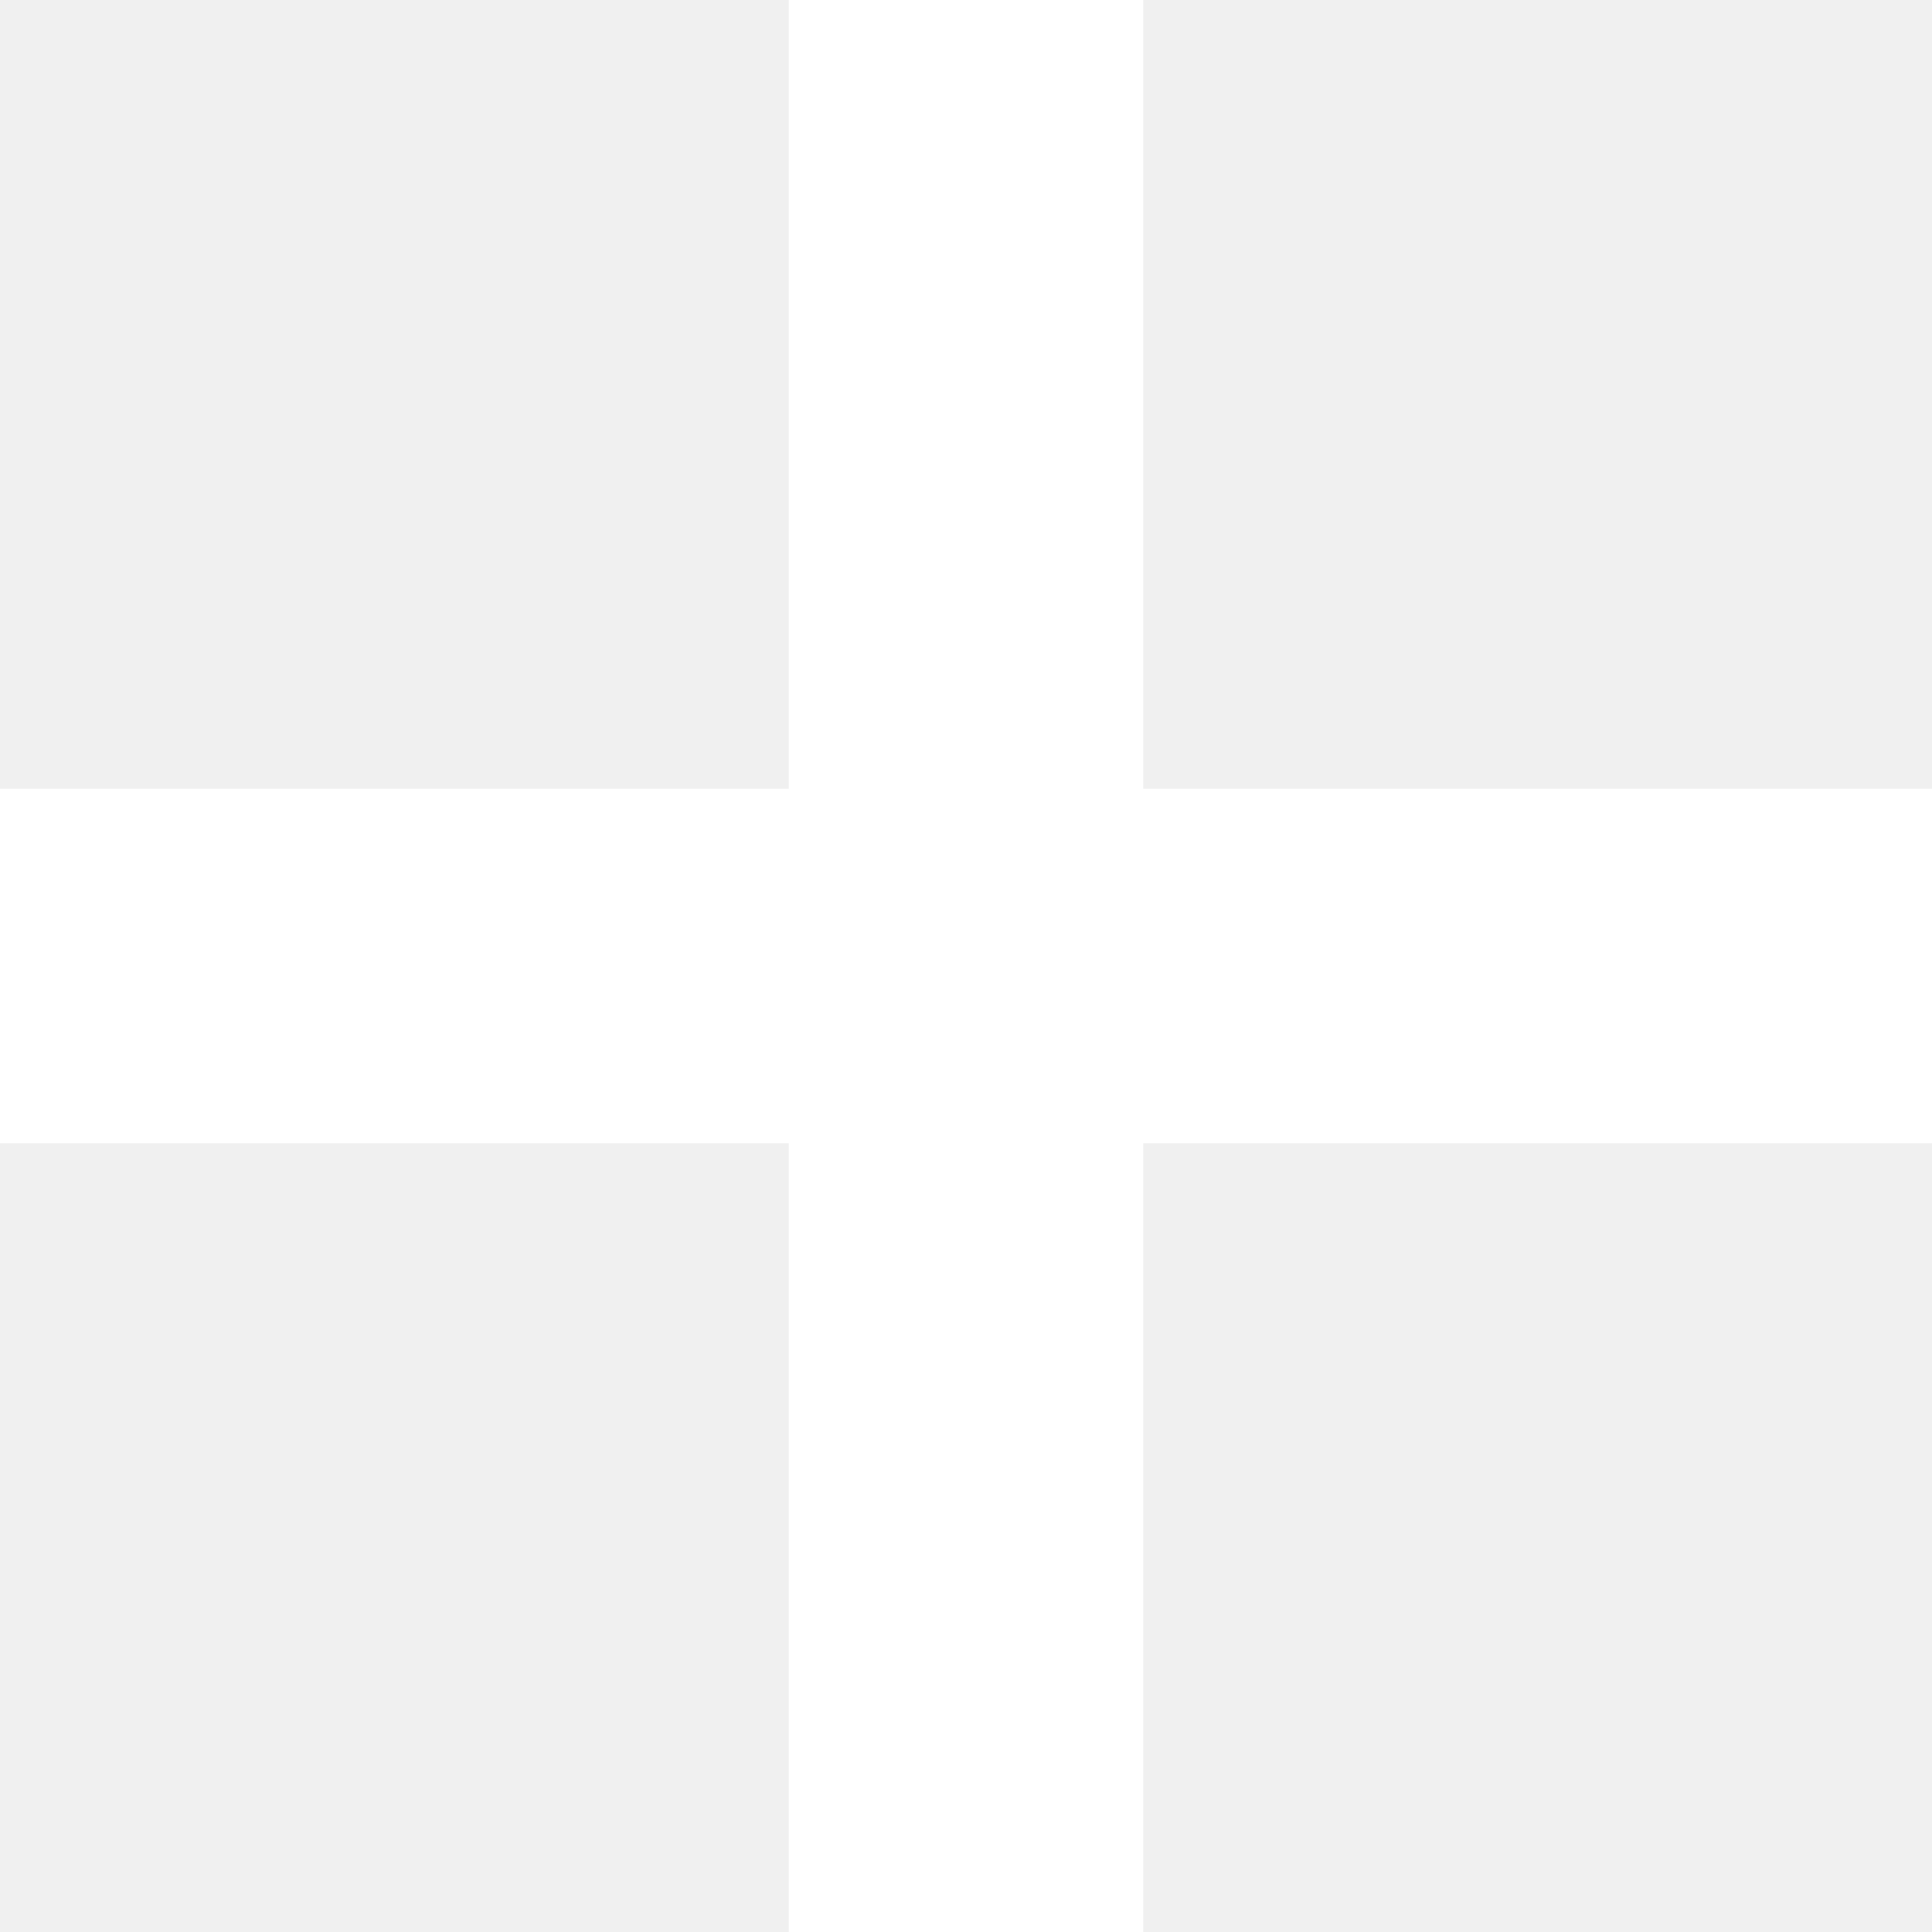
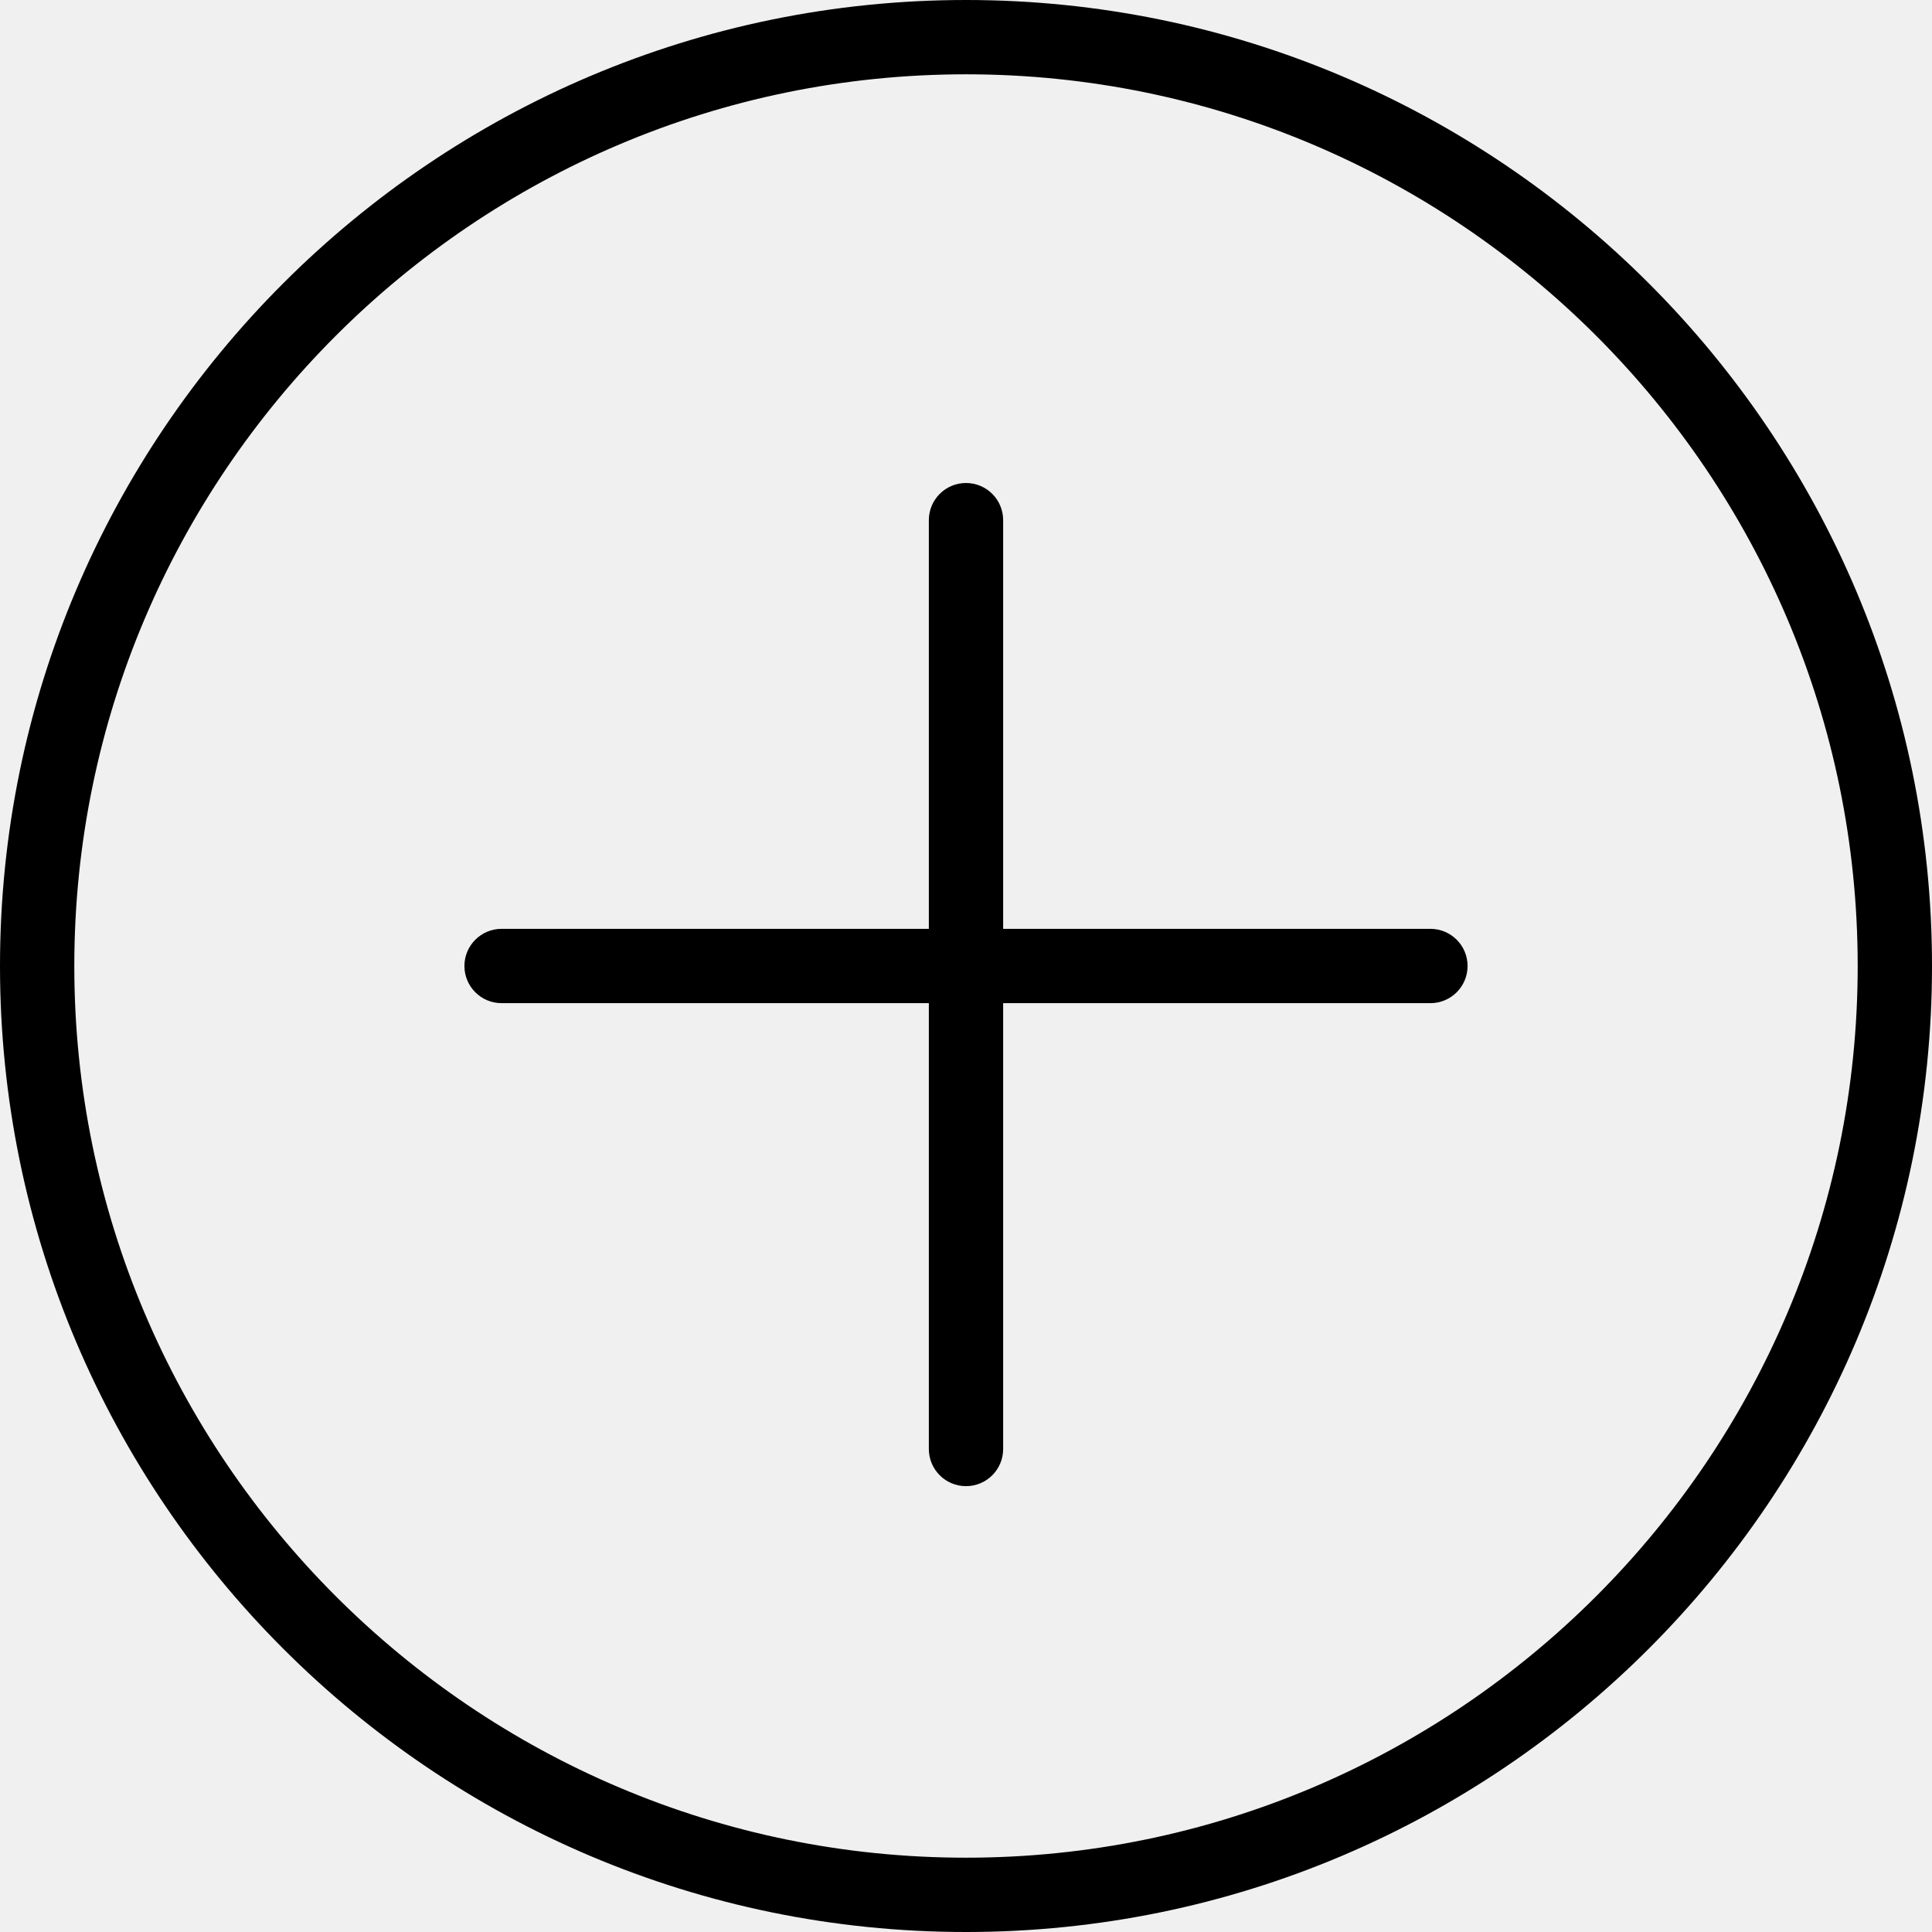
- <svg xmlns="http://www.w3.org/2000/svg" id="Layer_1" data-name="Layer 1" viewBox="0 0 533 533">
-   <defs>
-     <style>.cls-1{fill:#fff;}</style>
-   </defs>
-   <rect class="cls-1" x="226.62" y="9.02" width="97.8" height="533" transform="translate(542.02 -9.02) rotate(90)" />
-   <rect class="cls-1" x="217.6" width="97.8" height="533" />
+ <svg xmlns="http://www.w3.org/2000/svg" version="1.1" id="Capa_1" x="0px" y="0px" viewBox="0 0 52 52" style="enable-background:new 0 0 52 52;" xml:space="preserve">
+   <g>
+     <path d="M26,0C11.664,0,0,11.663,0,26s11.664,26,26,26s26-11.663,26-26S40.336,0,26,0z M26,50C12.767,50,2,39.233,2,26   S12.767,2,26,2s24,10.767,24,24S39.233,50,26,50z" />
+     <path d="M38.5,25H27V14c0-0.553-0.448-1-1-1s-1,0.447-1,1v11H13.5c-0.552,0-1,0.447-1,1s0.448,1,1,1H25v12c0,0.553,0.448,1,1,1   s1-0.447,1-1V27h11.5c0.552,0,1-0.447,1-1S39.052,25,38.5,25z" />
+   </g>
+   <g>
+ </g>
+   <g>
+ </g>
+   <g>
+ </g>
+   <g>
+ </g>
+   <g>
+ </g>
+   <g>
+ </g>
+   <g>
+ </g>
+   <g>
+ </g>
+   <g>
+ </g>
+   <g>
+ </g>
+   <g>
+ </g>
+   <g>
+ </g>
+   <g>
+ </g>
+   <g>
+ </g>
+   <g>
+ </g>
</svg>
